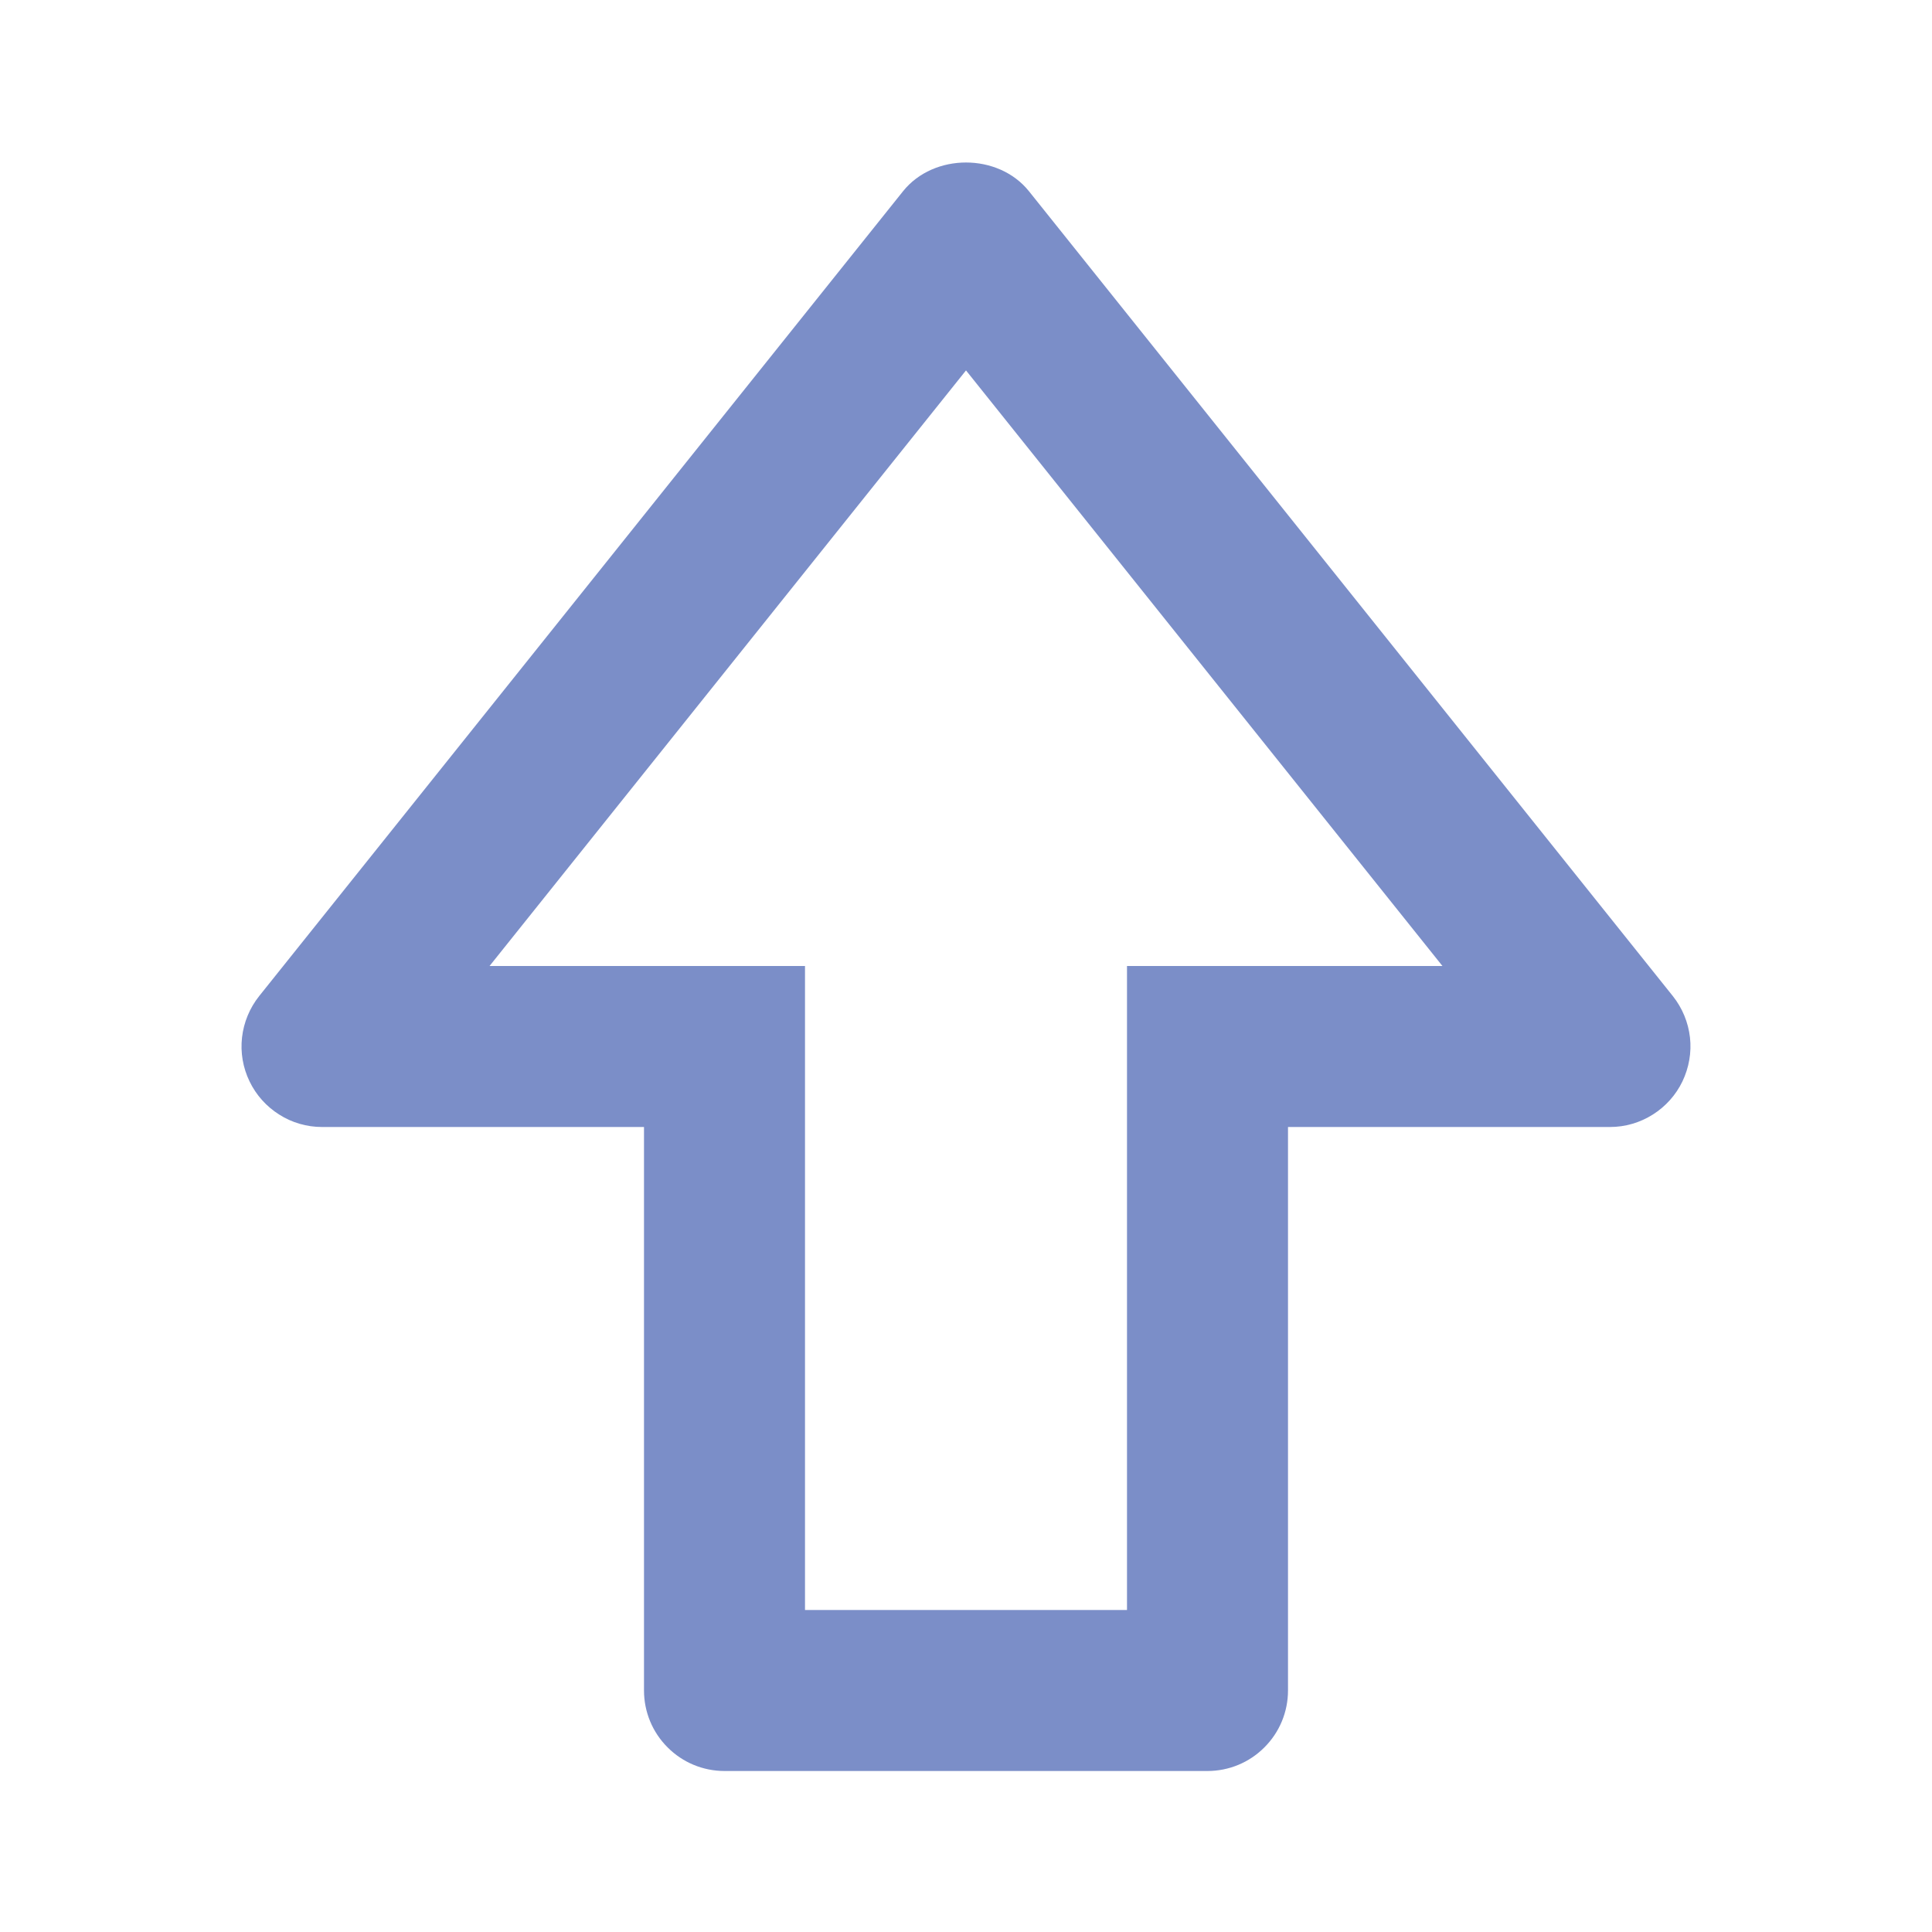
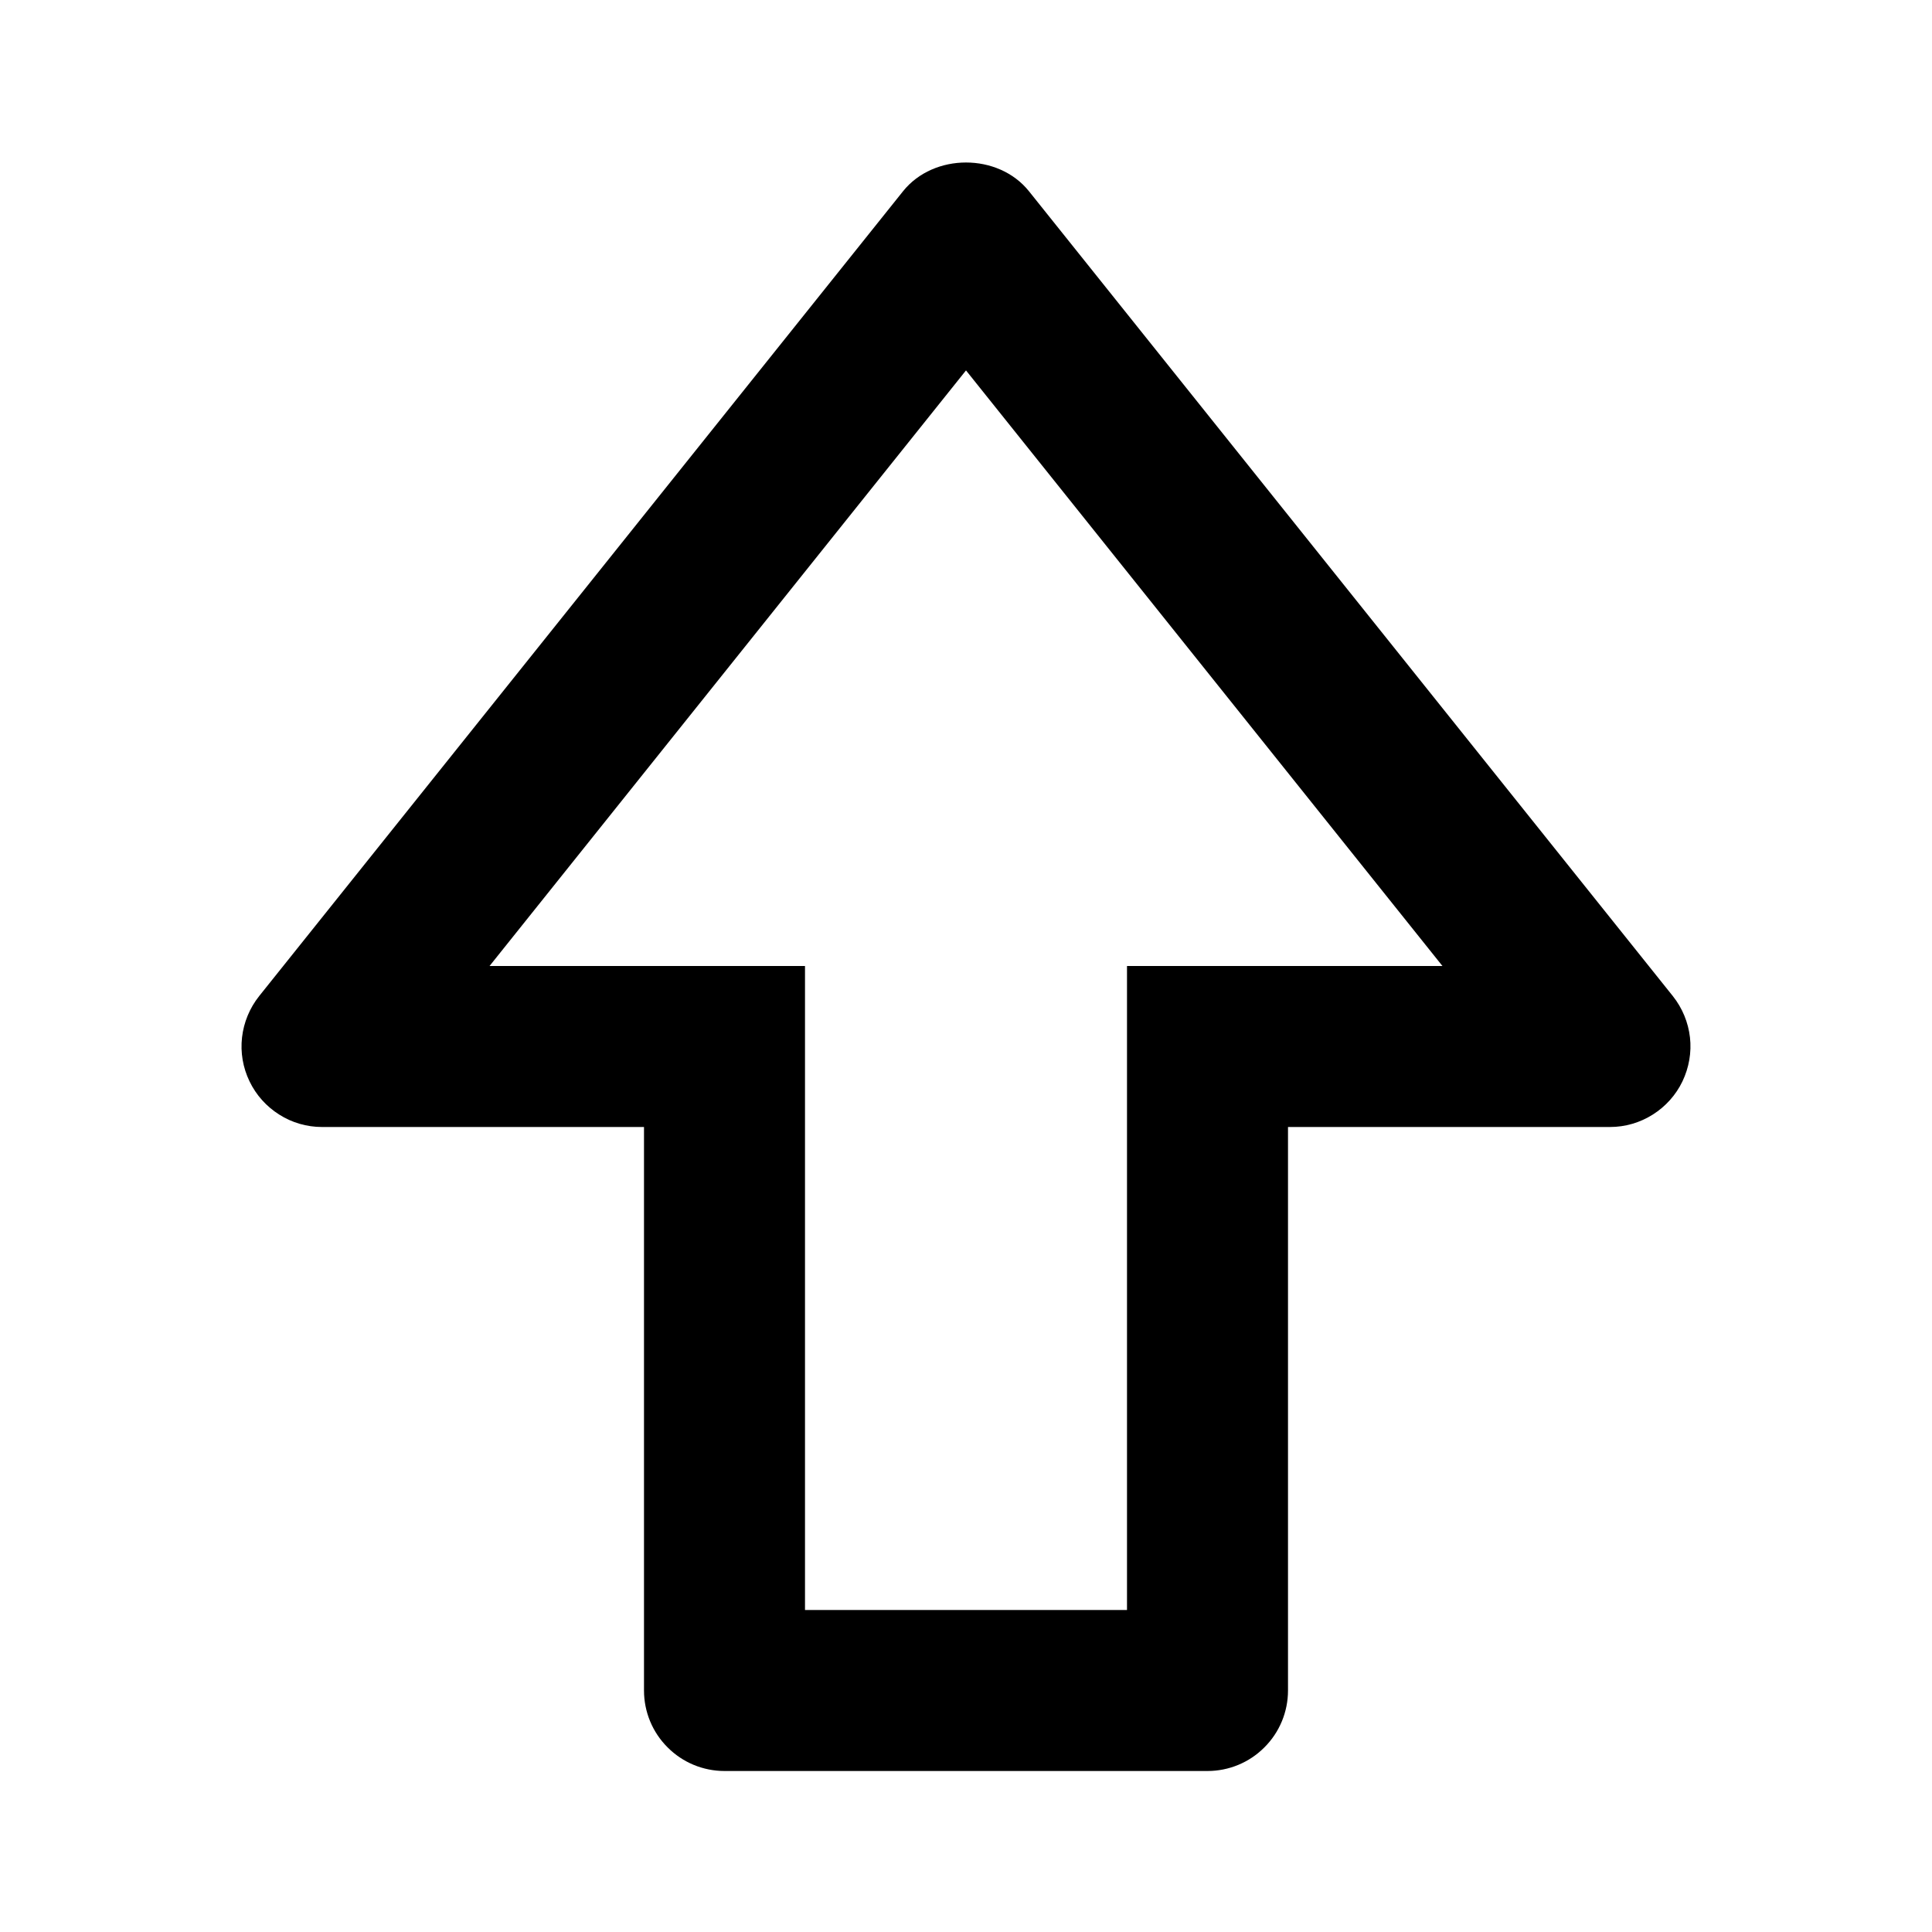
<svg xmlns="http://www.w3.org/2000/svg" width="18" height="18" viewBox="0 0 18 18" fill="none">
-   <path d="M9.586 1.781C9.3 1.425 8.7 1.425 8.414 1.781L2.414 9.281C2.326 9.392 2.271 9.525 2.255 9.665C2.239 9.805 2.263 9.947 2.325 10.075C2.386 10.202 2.482 10.309 2.601 10.384C2.72 10.46 2.859 10.5 3 10.5H6V15.75C6 15.949 6.079 16.14 6.22 16.28C6.36 16.421 6.551 16.5 6.75 16.5H11.25C11.449 16.5 11.64 16.421 11.78 16.28C11.921 16.14 12 15.949 12 15.75V10.5H15C15.141 10.5 15.279 10.46 15.399 10.384C15.518 10.309 15.614 10.202 15.675 10.075C15.736 9.947 15.761 9.805 15.745 9.665C15.729 9.525 15.674 9.392 15.586 9.281L9.586 1.781ZM11.25 9H10.5V15H7.5V9H4.561L9 3.451L13.439 9H11.25Z" fill="#7B8EC8" />
+   <path d="M9.586 1.781C9.3 1.425 8.7 1.425 8.414 1.781L2.414 9.281C2.326 9.392 2.271 9.525 2.255 9.665C2.239 9.805 2.263 9.947 2.325 10.075C2.386 10.202 2.482 10.309 2.601 10.384C2.72 10.46 2.859 10.5 3 10.5H6V15.75C6 15.949 6.079 16.14 6.22 16.28C6.36 16.421 6.551 16.5 6.75 16.5H11.25C11.449 16.5 11.64 16.421 11.78 16.28C11.921 16.14 12 15.949 12 15.75V10.5H15C15.141 10.5 15.279 10.46 15.399 10.384C15.518 10.309 15.614 10.202 15.675 10.075C15.736 9.947 15.761 9.805 15.745 9.665C15.729 9.525 15.674 9.392 15.586 9.281L9.586 1.781ZM11.25 9H10.5V15H7.5V9H4.561L9 3.451L13.439 9H11.25Z" fill="#000000" />
</svg>
